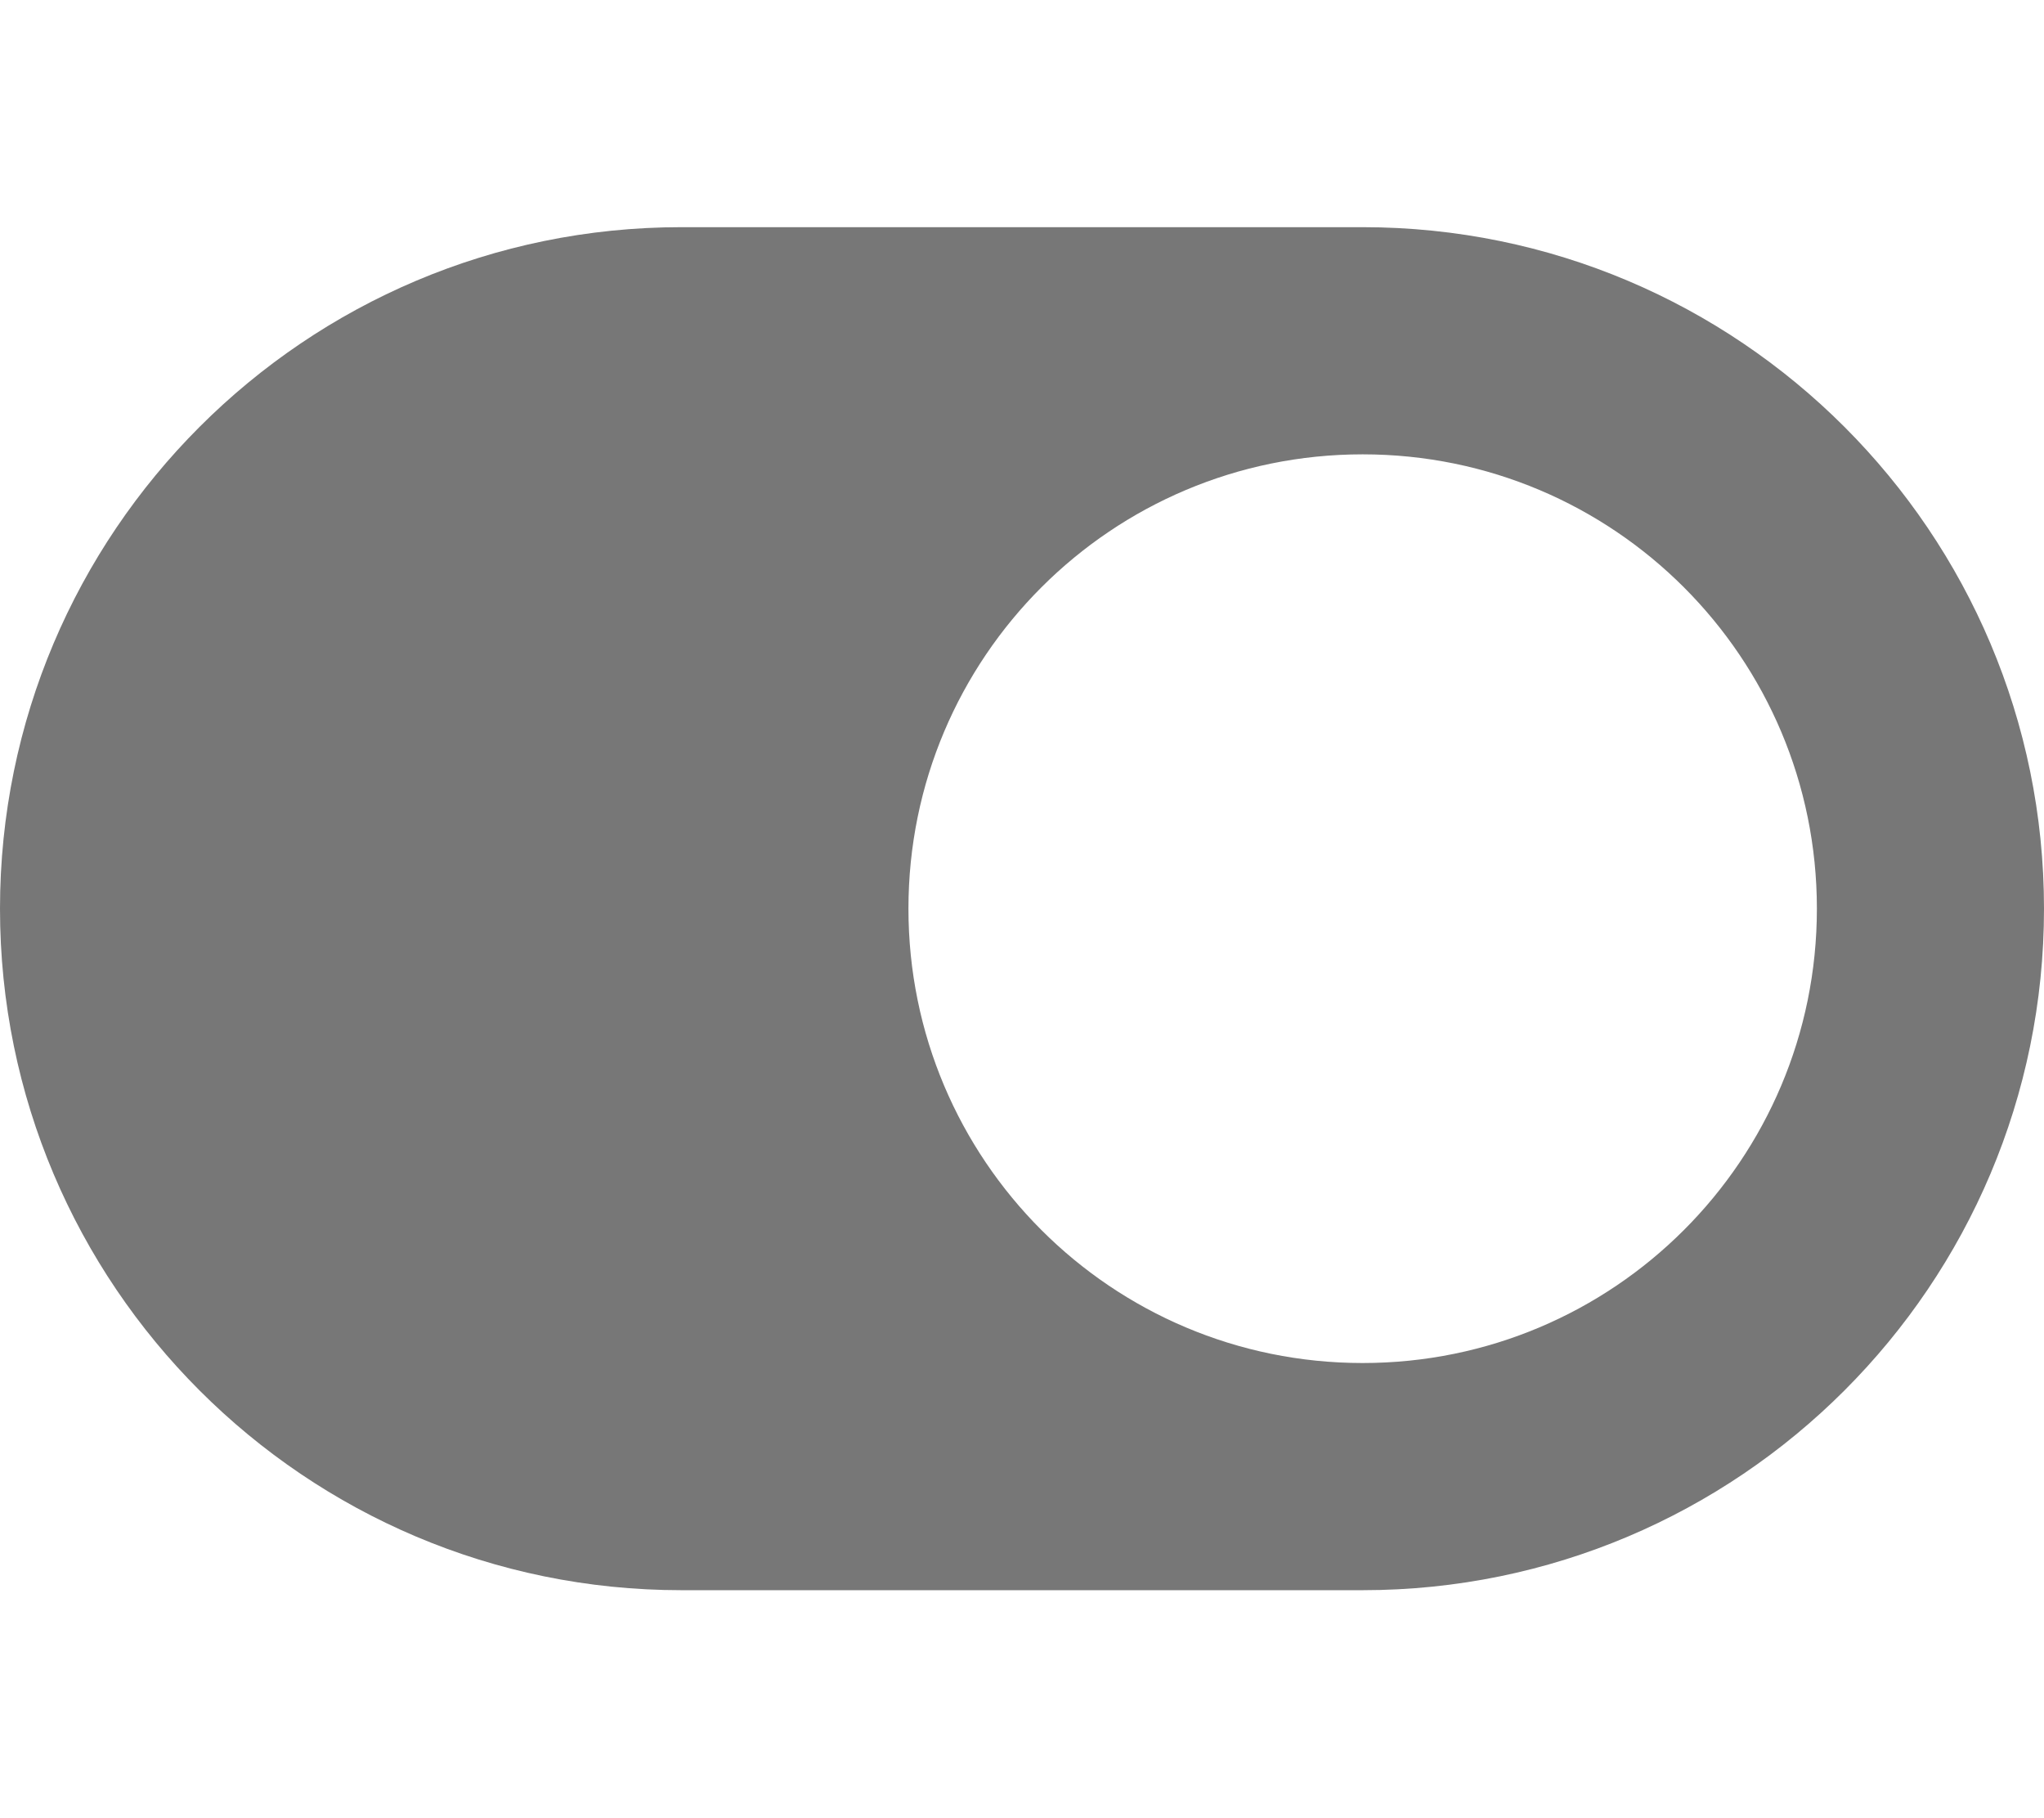
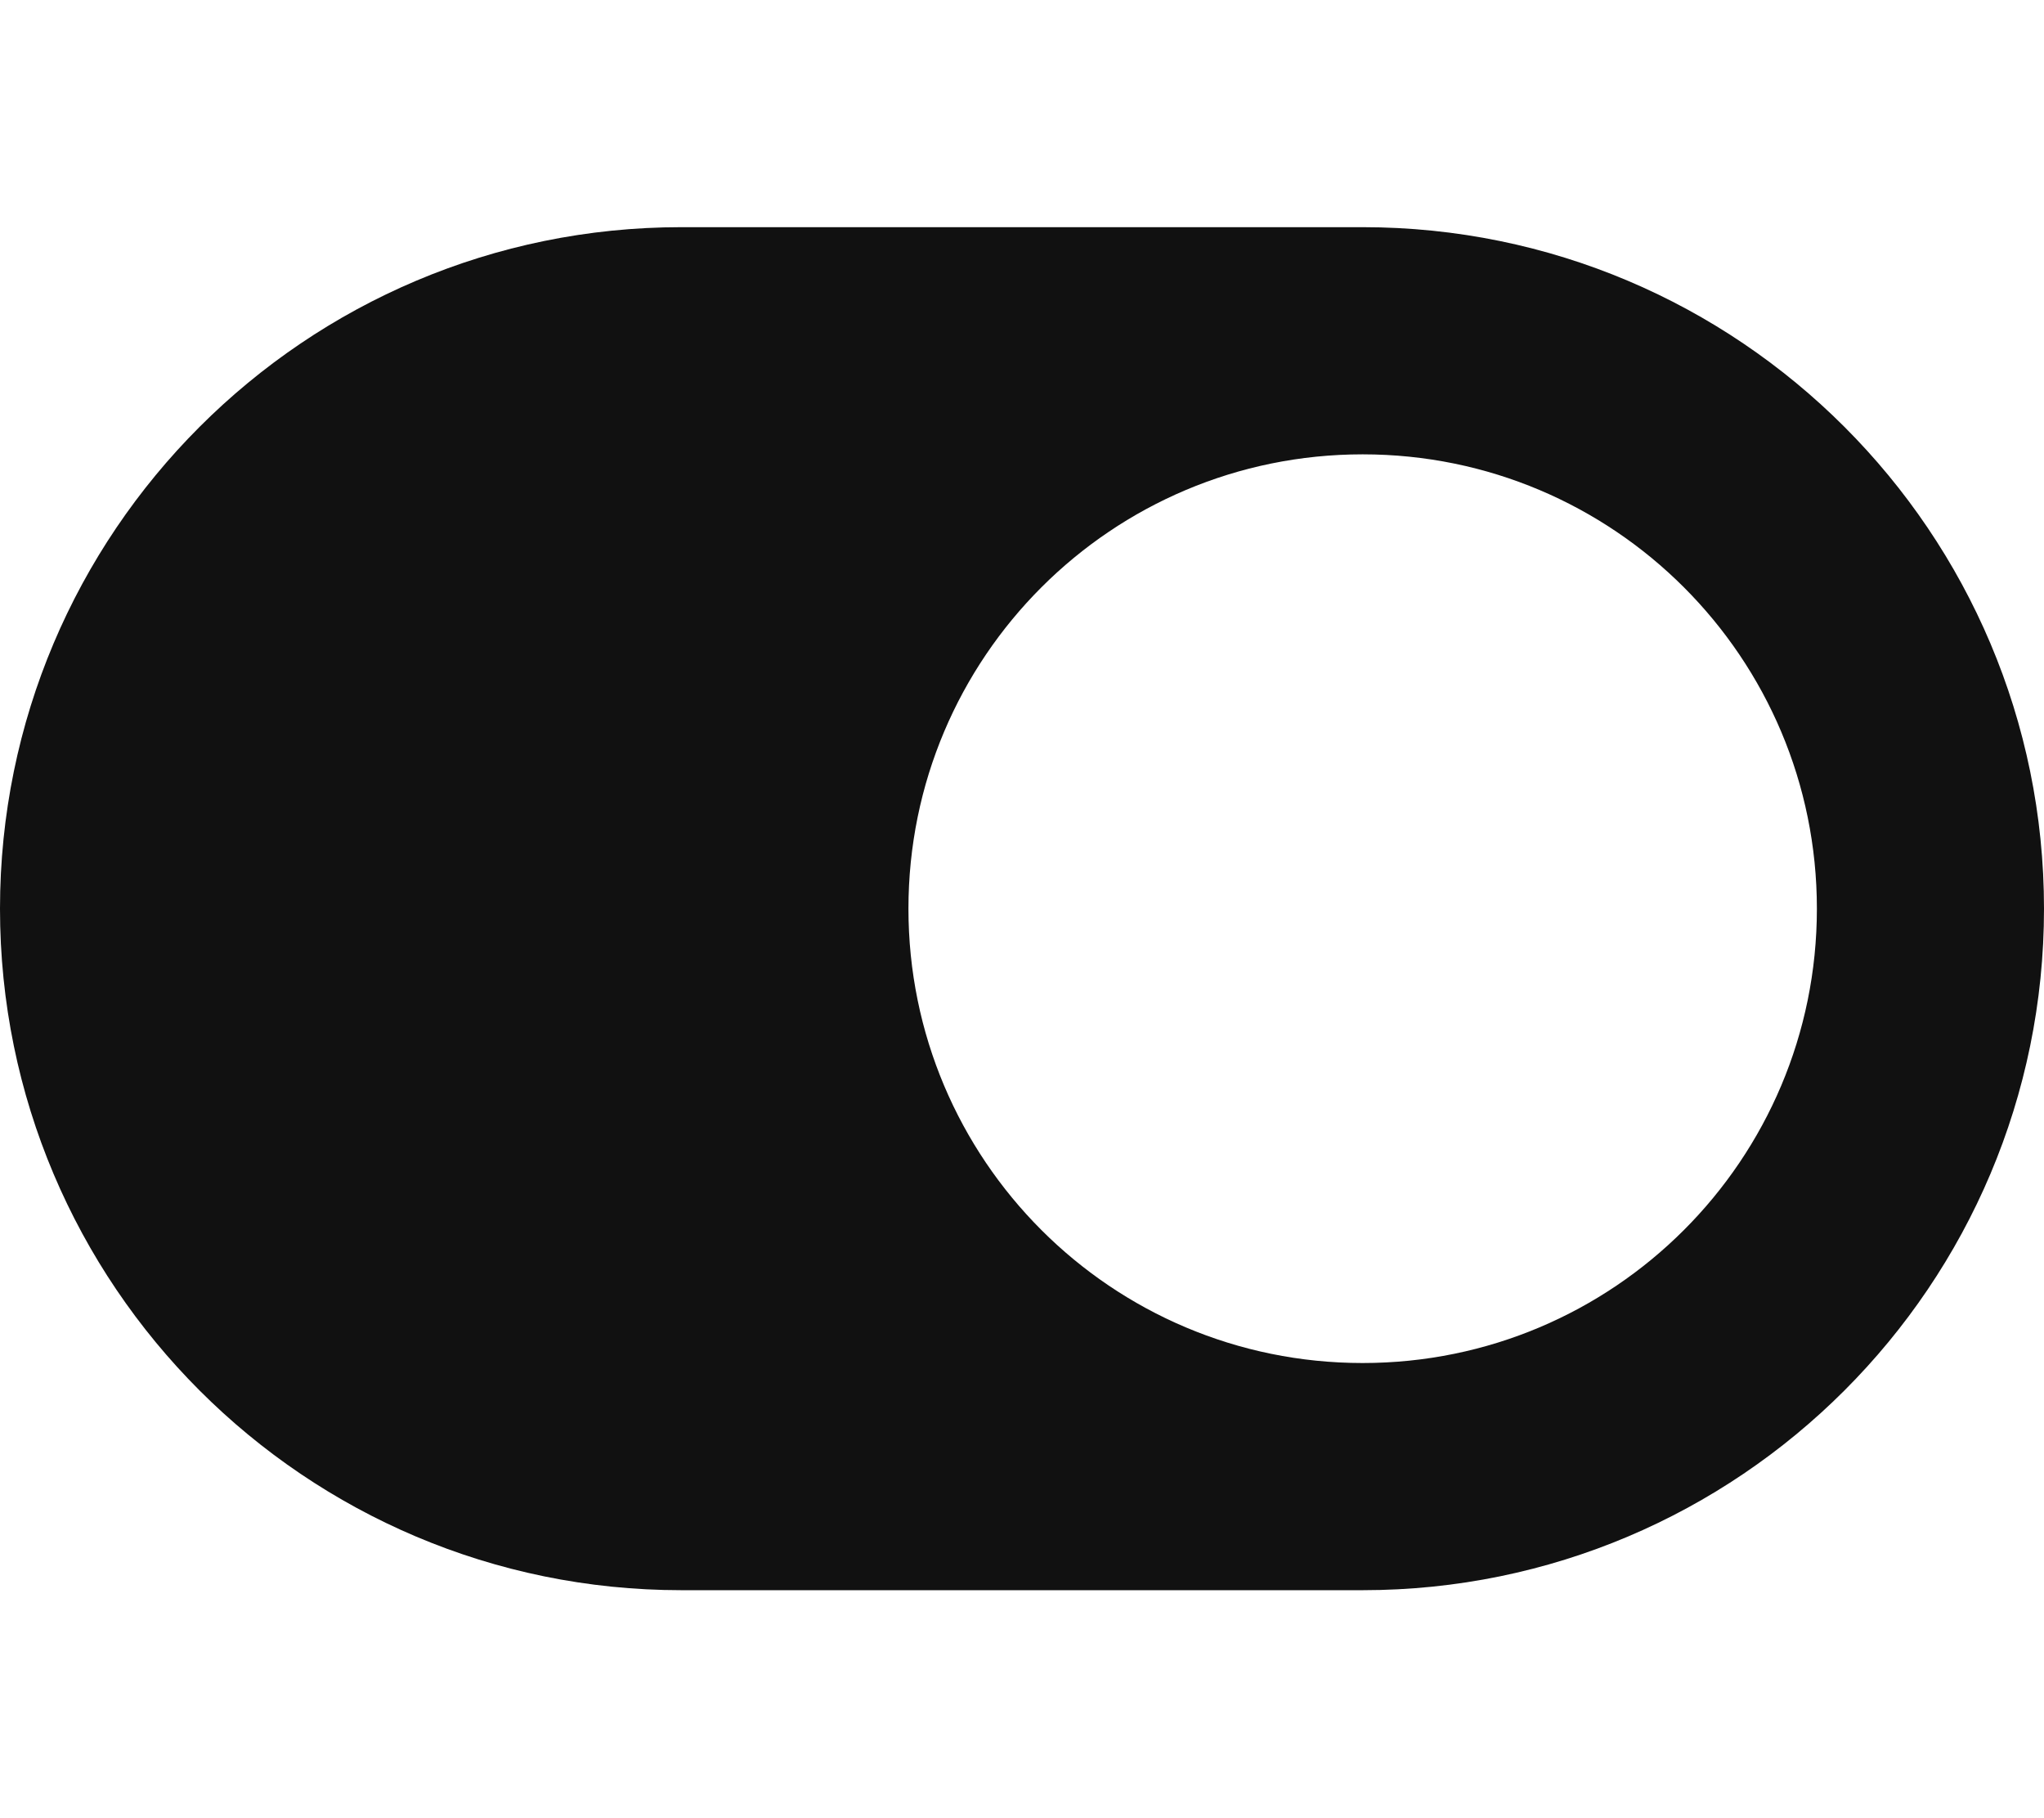
<svg xmlns="http://www.w3.org/2000/svg" viewBox="0 0 576 512">
-   <path fill="#777" d="M384 64H192C86 64 0 150 0 256s86 192 192 192h192c106 0 192-86 192-192S490 64 384 64zm0 320c-70.8 0-128-57.3-128-128 0-70.8 57.3-128 128-128 70.8 0 128 57.3 128 128 0 70.8-57.3 128-128 128z" />
+   <path fill="#111" d="M384 64H192C86 64 0 150 0 256s86 192 192 192h192c106 0 192-86 192-192S490 64 384 64zm0 320c-70.8 0-128-57.3-128-128 0-70.8 57.3-128 128-128 70.8 0 128 57.3 128 128 0 70.8-57.3 128-128 128z" />
</svg>
